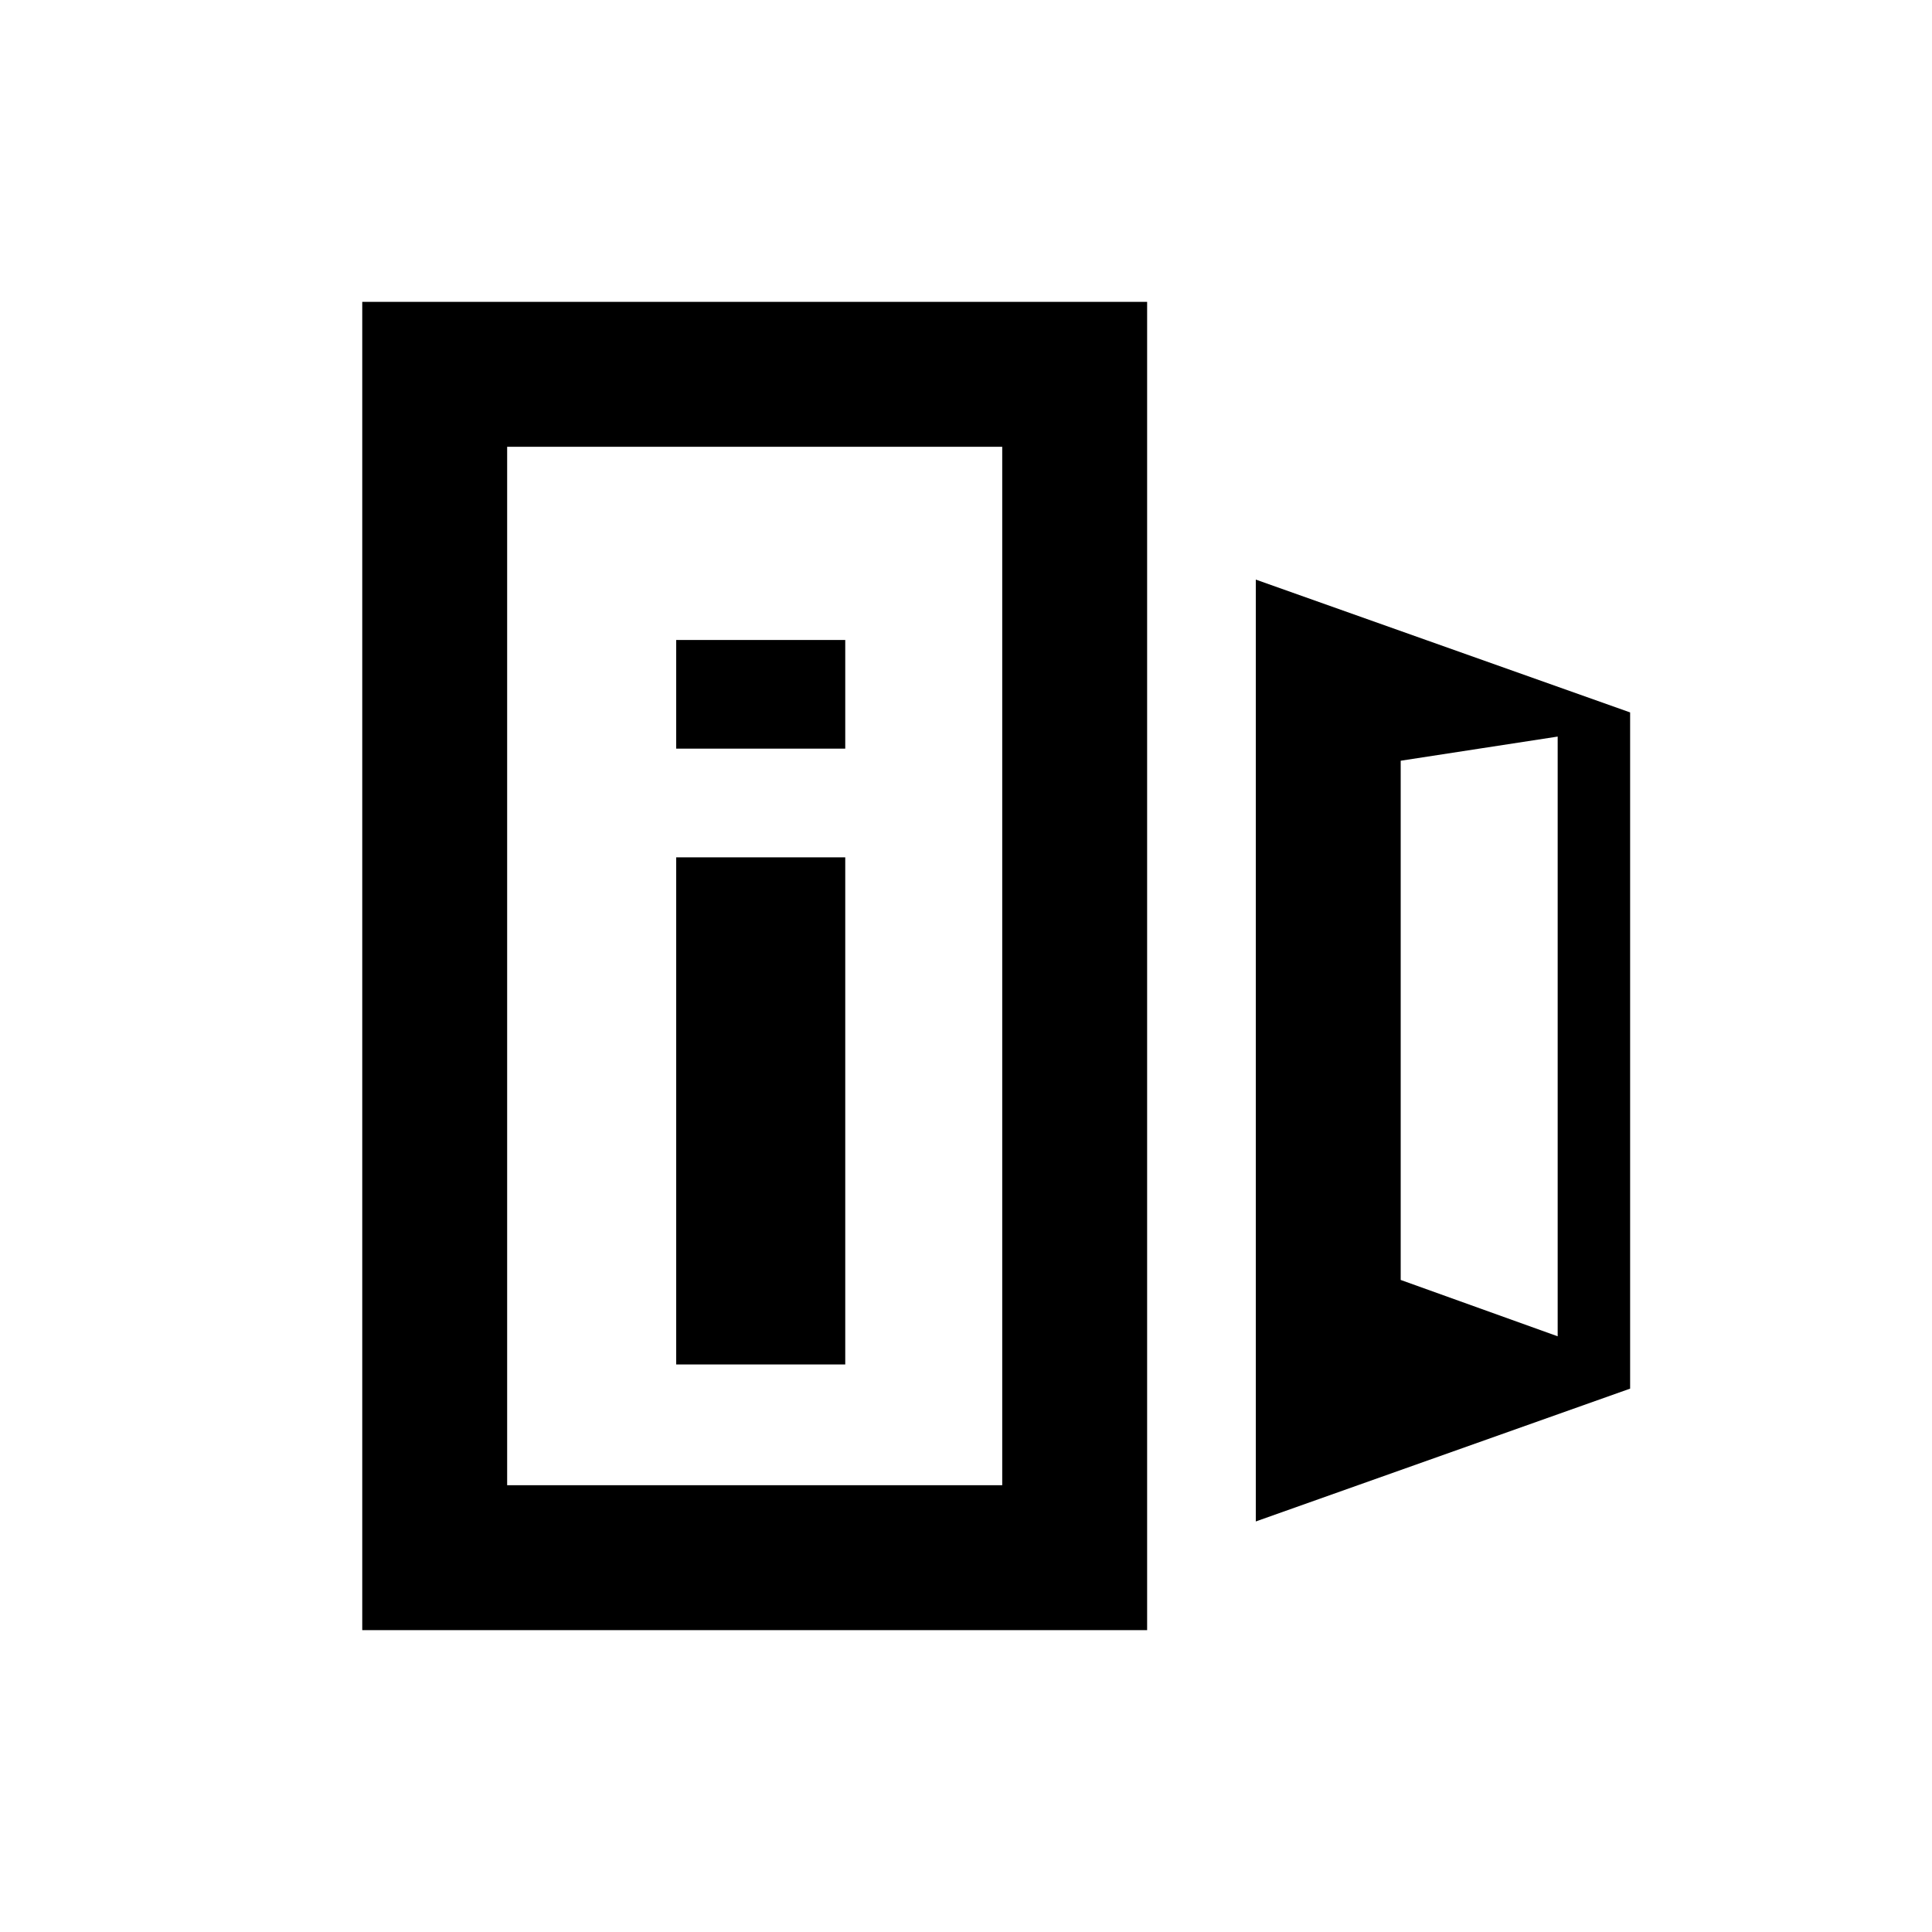
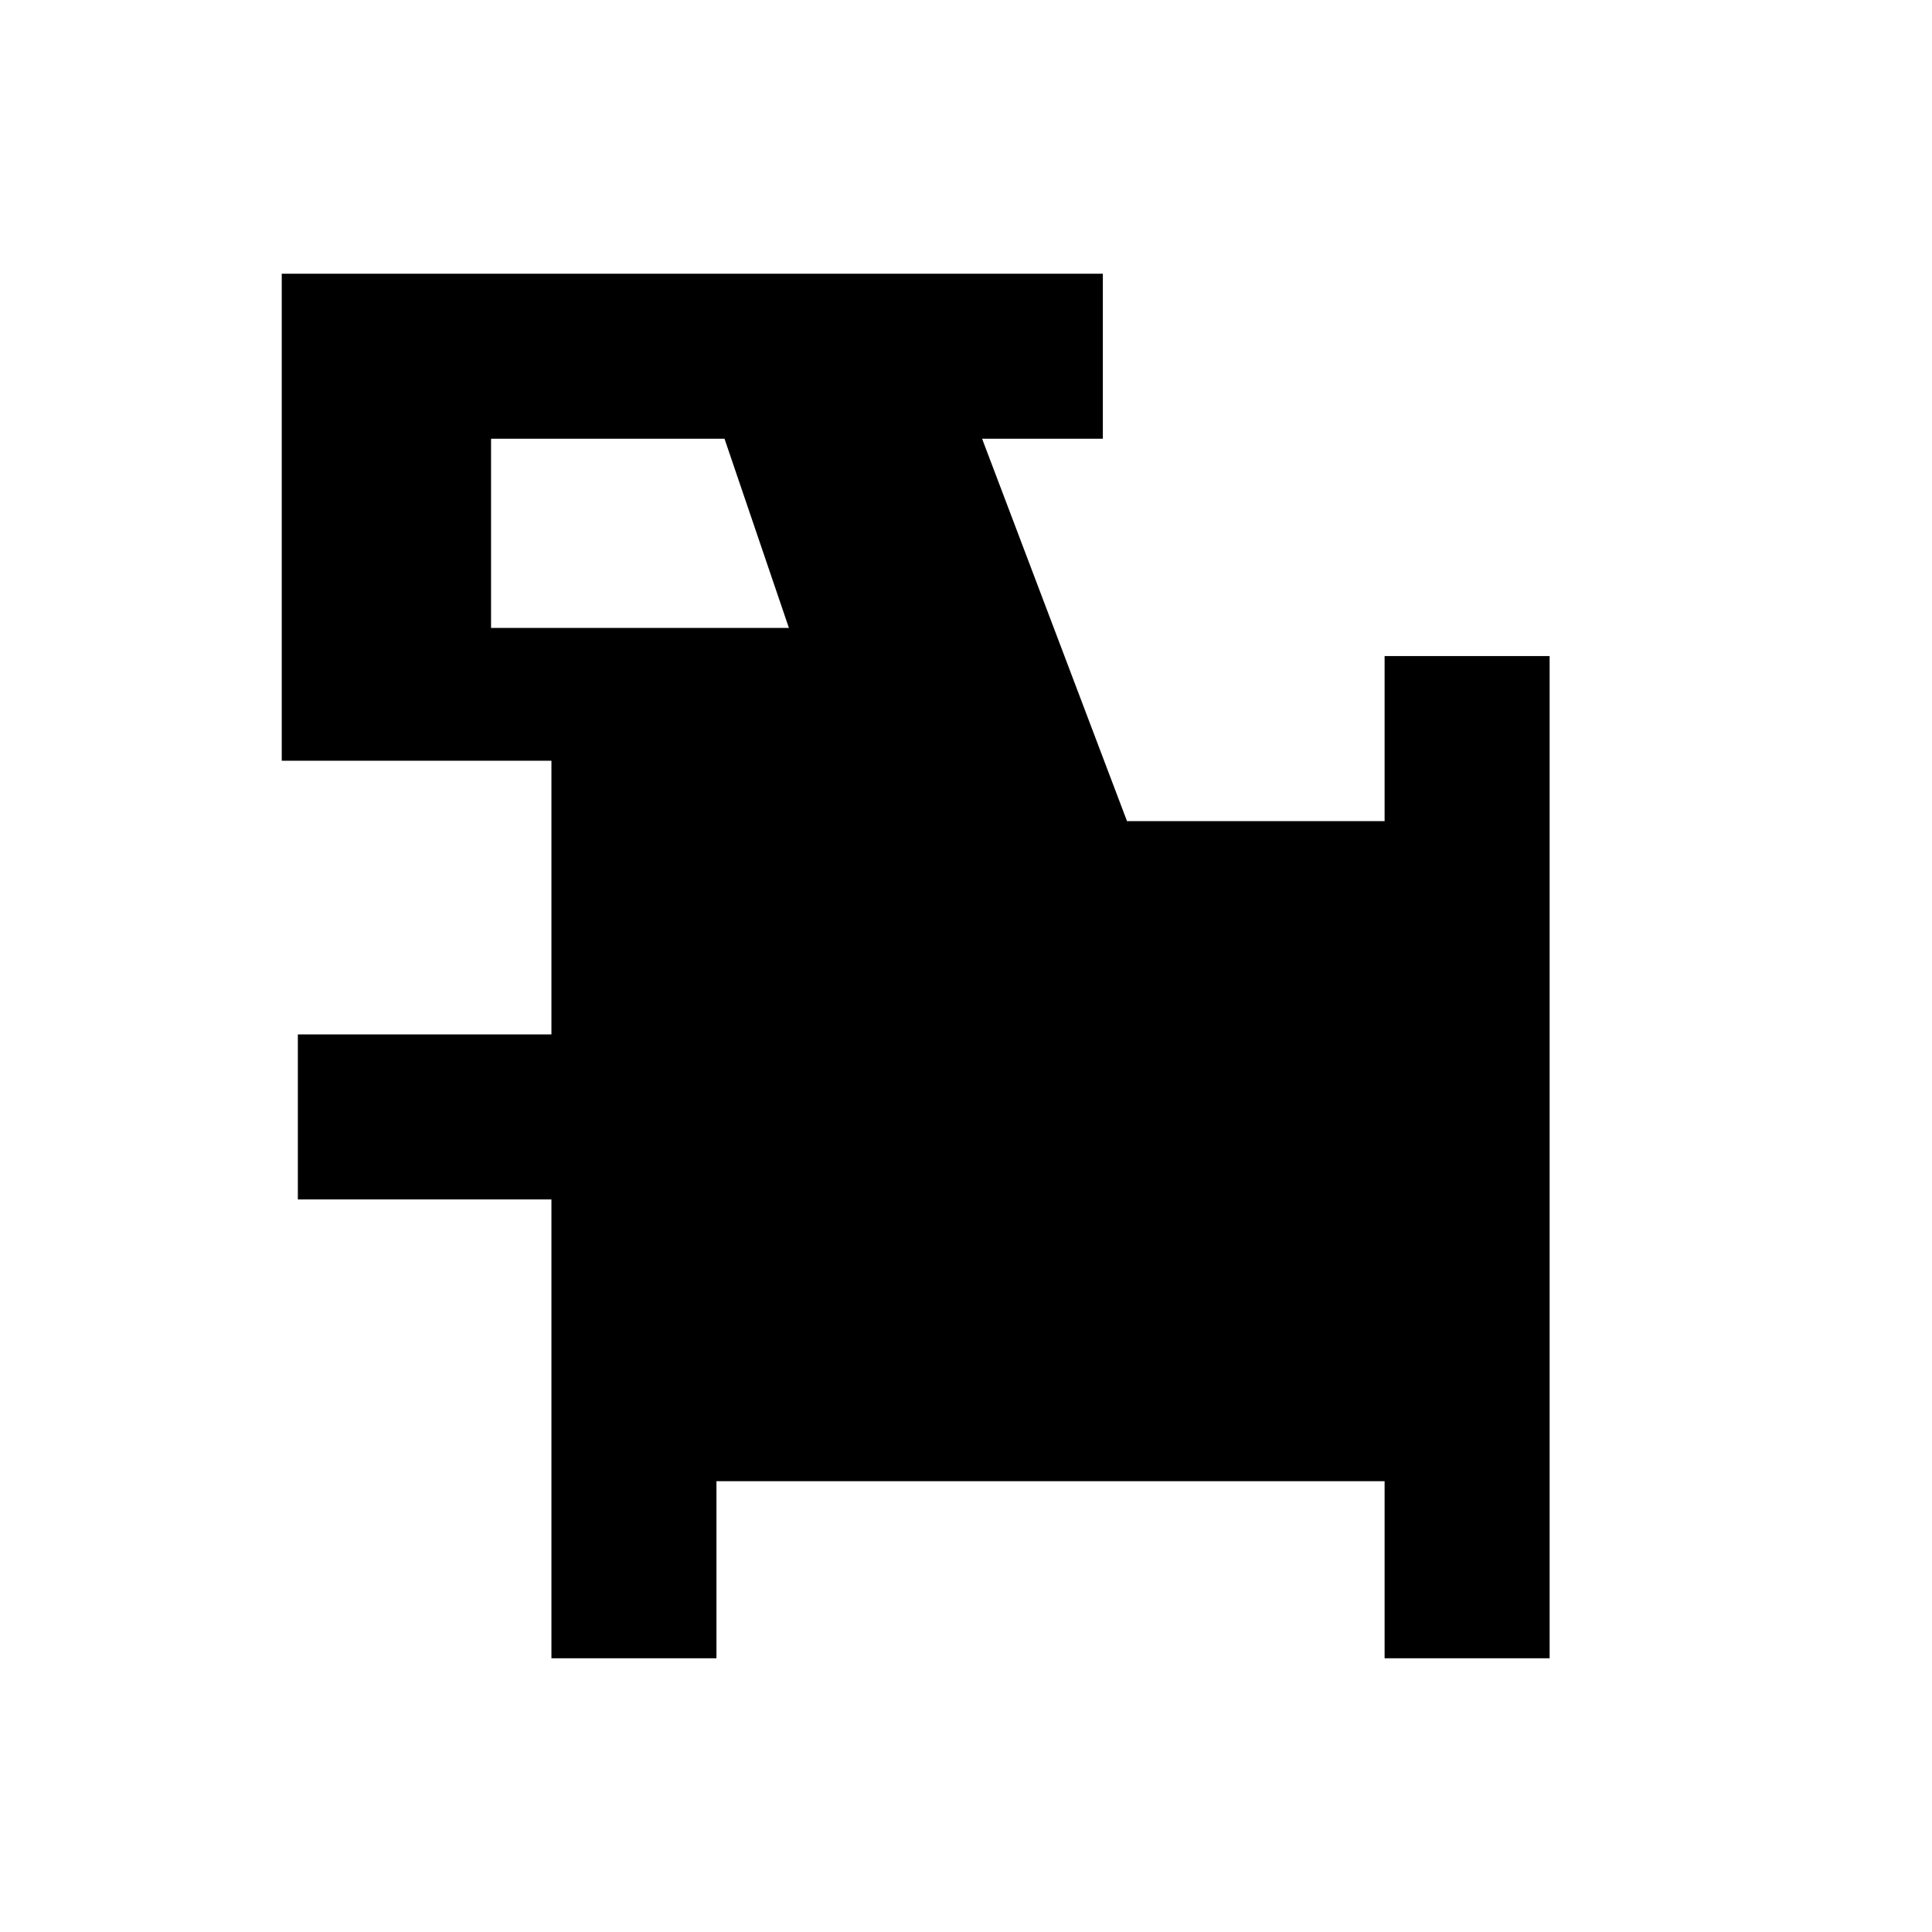
- <svg xmlns="http://www.w3.org/2000/svg" viewBox="0 0 24 24" fill="none">
-   <path fill="currentColor" d="M4.5 3.75h9.75v16.5H4.5V3.75zm1.8 1.8v12.9h6.15V5.55H6.3zm2.1 2.4h2.1v1.35H8.4V7.95zm0 2.7h2.1v6.3H8.4v-6.3zM15.6 7.2l4.65 1.65v8.4L15.6 18.9V7.2zm1.8 2.25v6.45l1.95.7V9.15l-1.95.3z" />
+ <svg xmlns="http://www.w3.org/2000/svg" viewBox="0 0 24 24" fill="currentColor">
+   <path d="M3.5 3.4h10.2v2.05H12.2L14 10.2h3.2V8.15h2.05V20.6H17.2v-2.2H8.9v2.2H6.85v-5.7H3.7v-2.05h3.15v-3.4H3.5V3.4zm2.6 2.05v2.35h3.7L9 5.45H6.1z" />
+   <path fill-rule="evenodd" d="M9.55 12.25h7.65v4.15H9.55v-4.15zm1.9 1.85v.5h3.85v-.5H11.45z" />
</svg>
